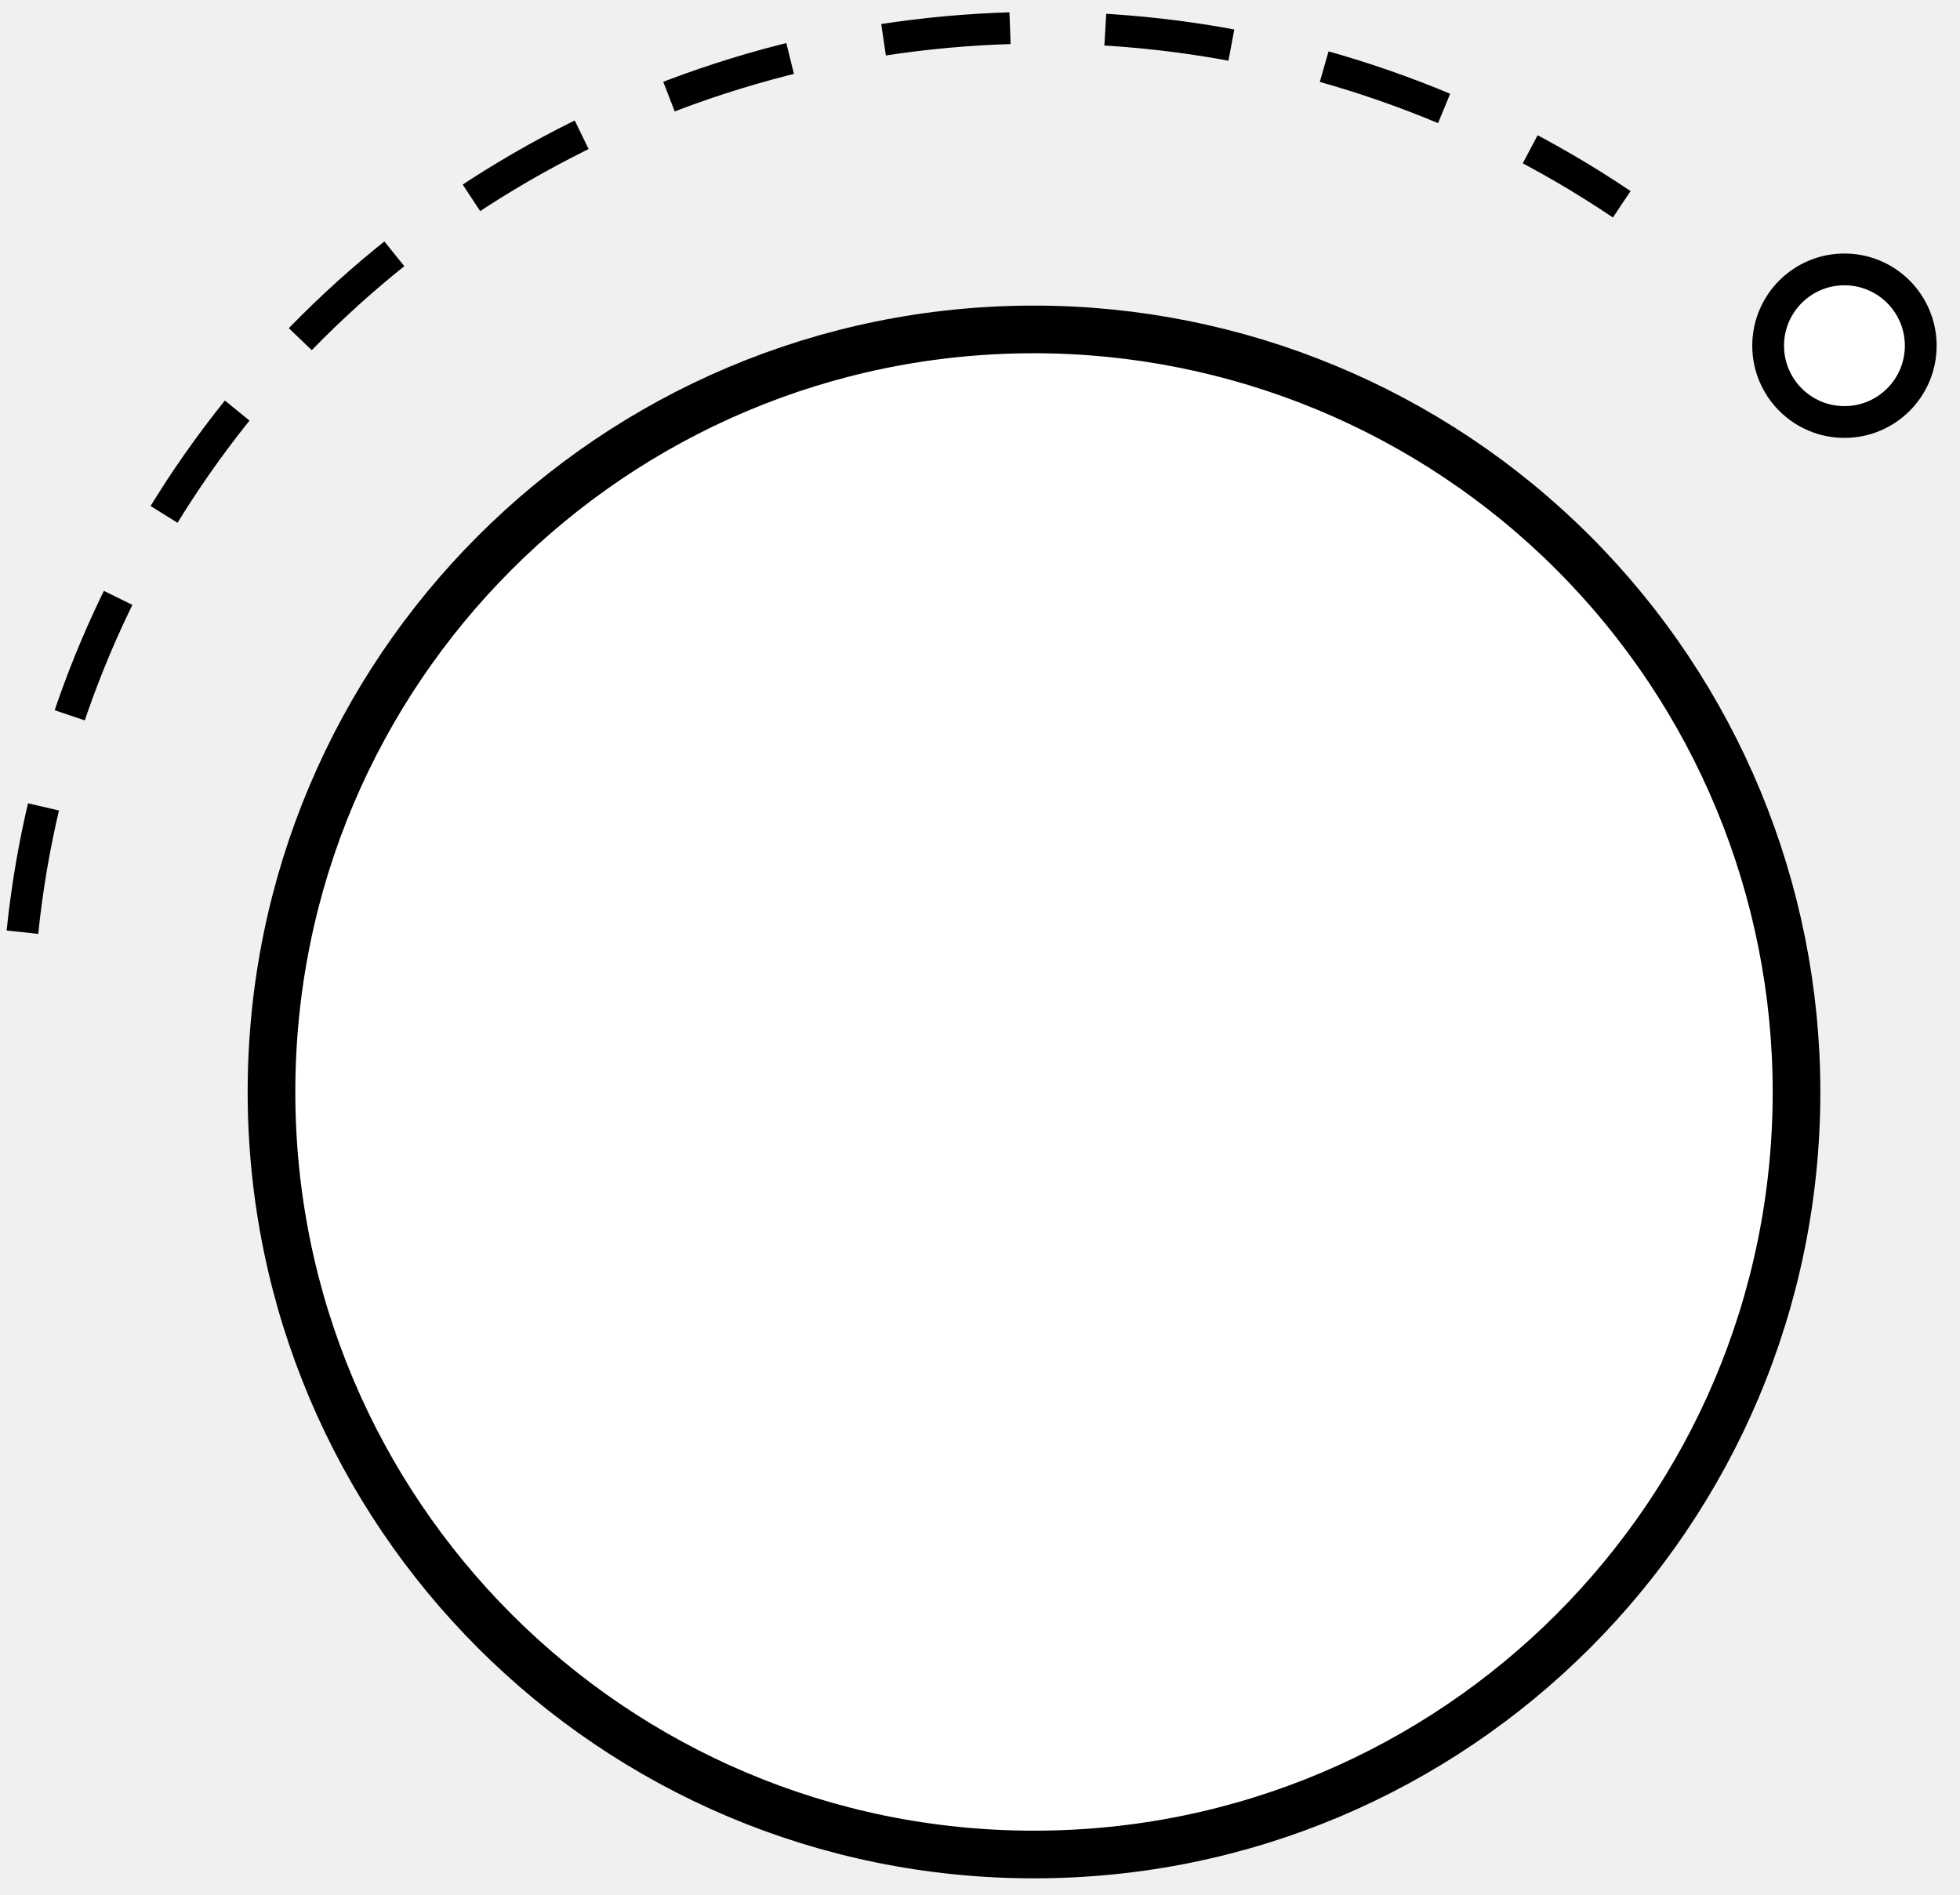
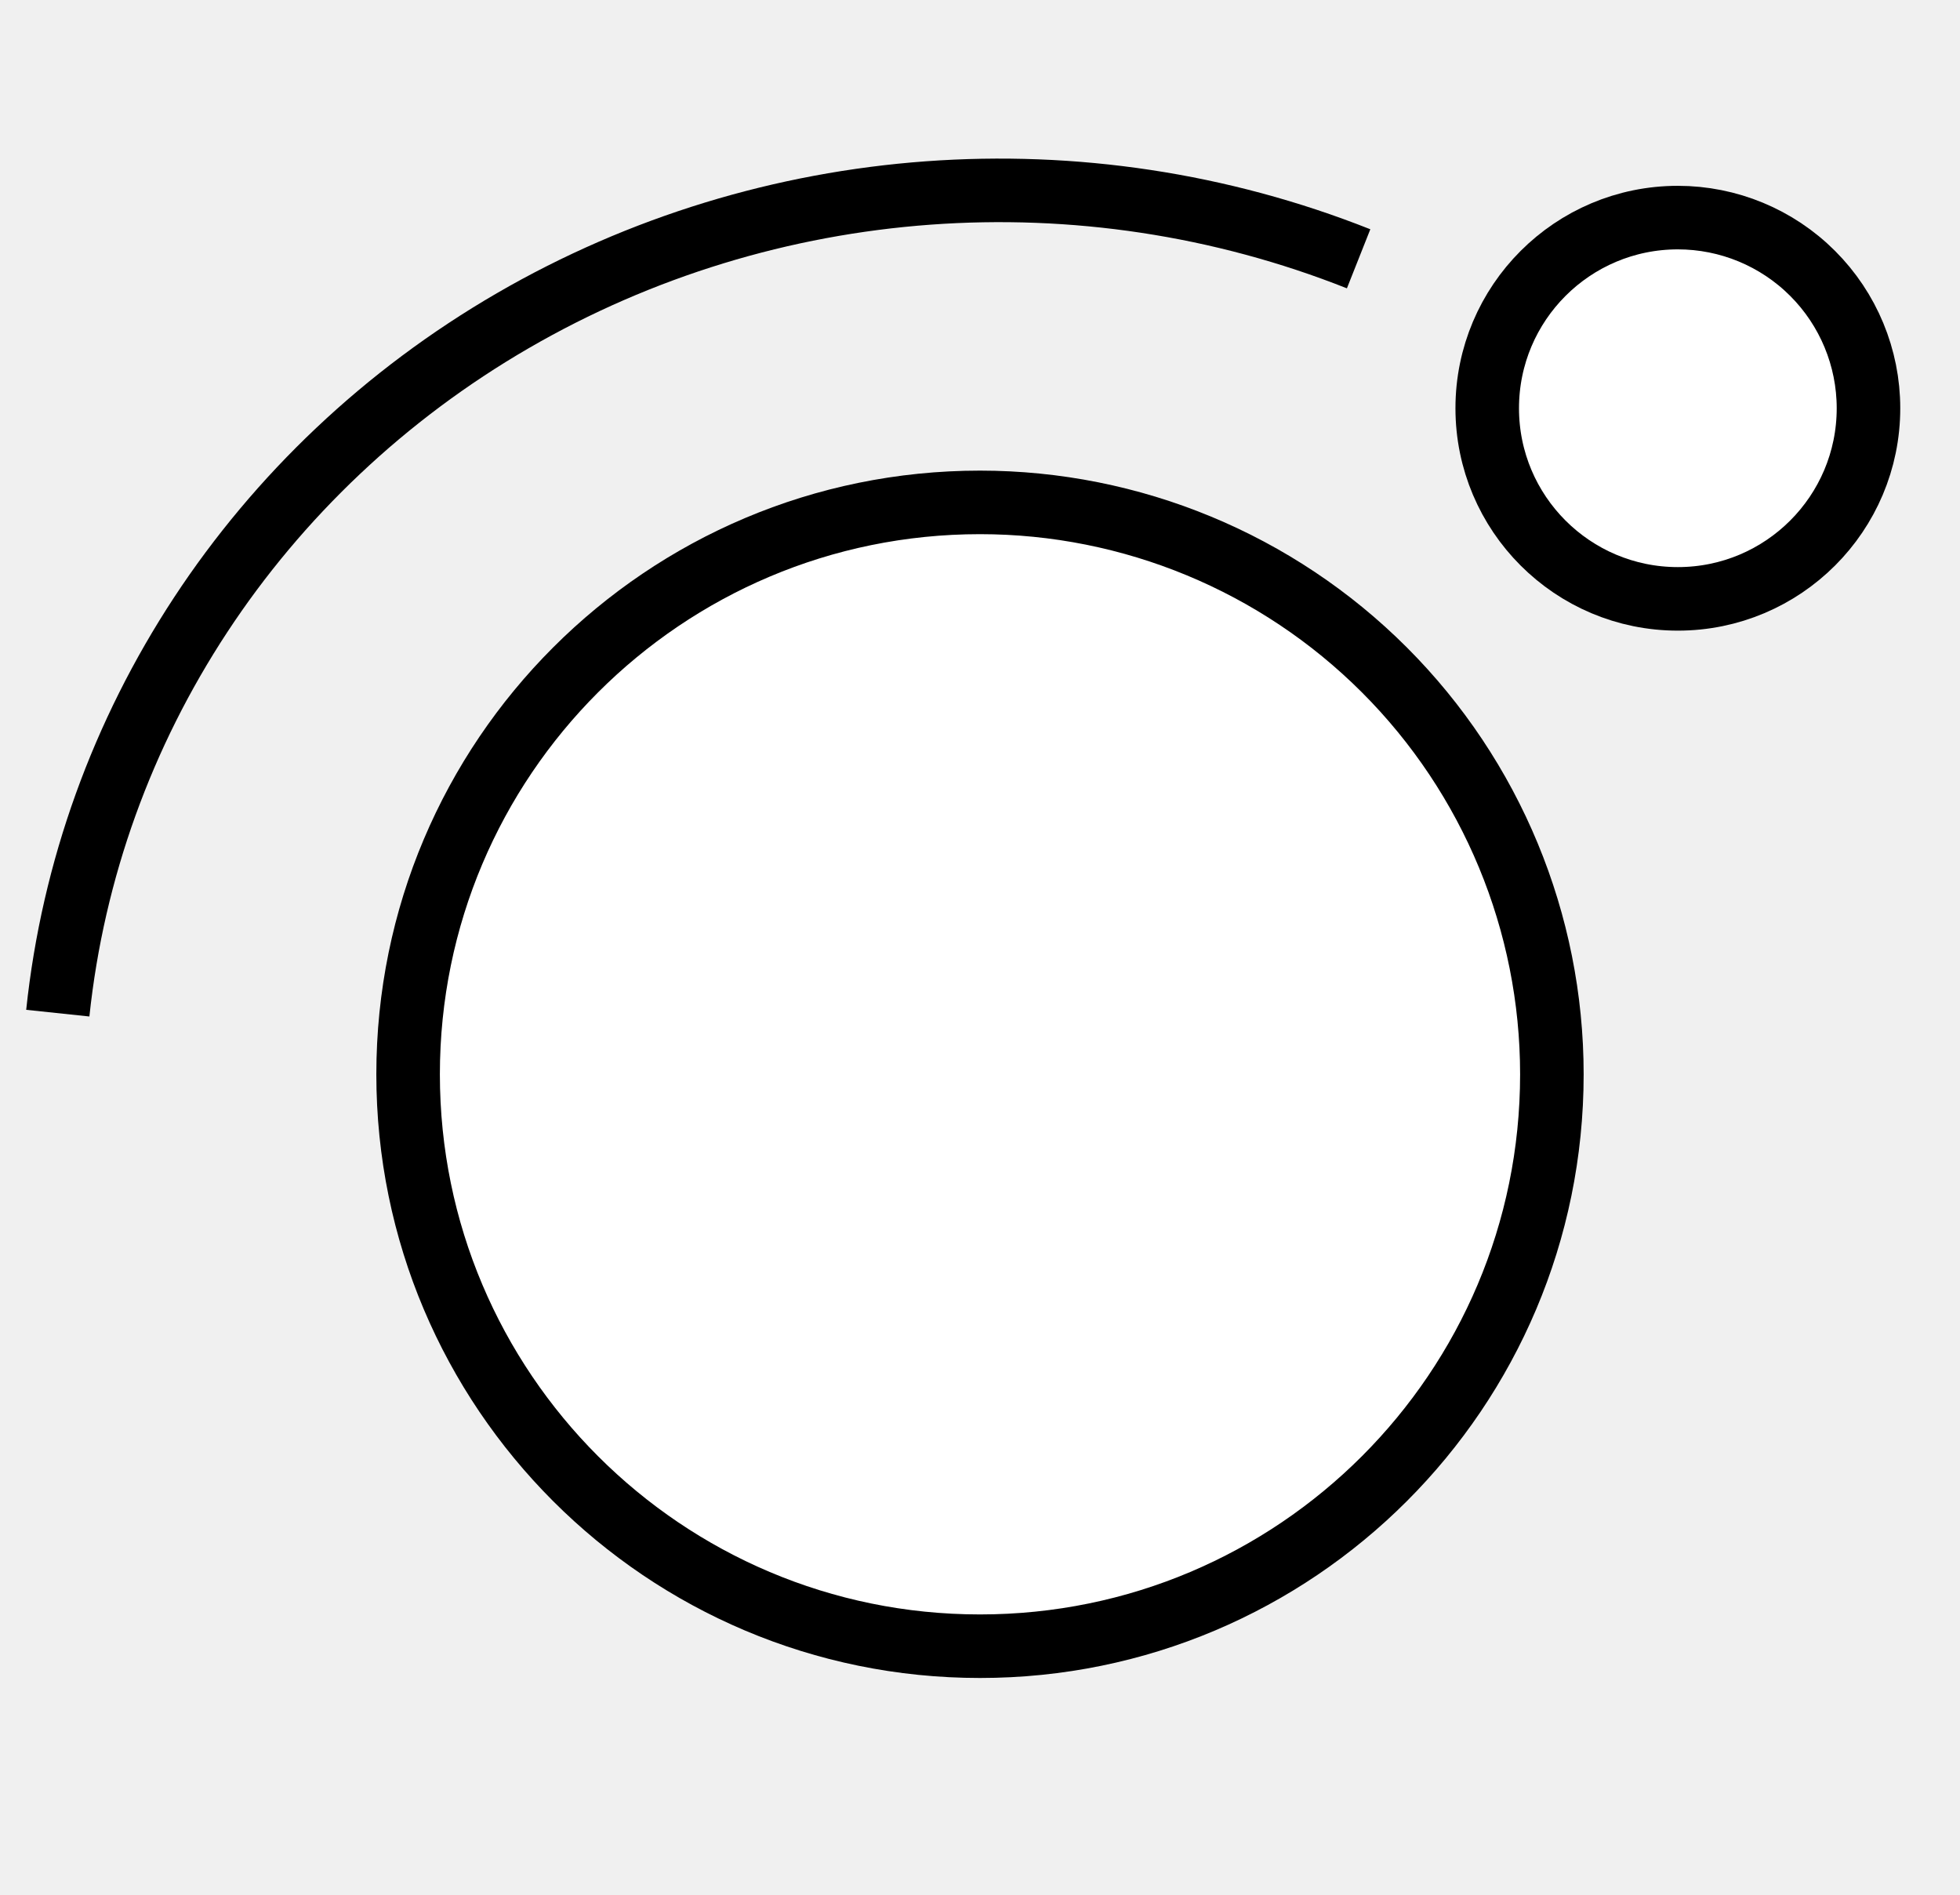
<svg xmlns="http://www.w3.org/2000/svg" version="1.1" viewBox="0.0 0.0 123.381 119.247" fill="none" stroke="none" stroke-linecap="square" stroke-miterlimit="10">
  <clipPath id="p.0">
    <path d="m0 0l123.381 0l0 119.247l-123.381 0l0 -119.247z" clip-rule="nonzero" />
  </clipPath>
  <g clip-path="url(#p.0)">
    <path fill="#000000" fill-opacity="0.0" d="m0 0l123.381 0l0 119.247l-123.381 0z" fill-rule="evenodd" />
-     <path fill="#ffffff" d="m17.09 68.736l0 0c0 -26.51 21.49 -48.0 48.0 -48.0l0 0c12.73 0 24.939 5.057 33.941 14.059c9.002 9.002 14.059 21.211 14.059 33.941l0 0c0 26.51 -21.49 48.0 -48.0 48.0l0 0c-26.51 0 -48.0 -21.49 -48.0 -48.0z" fill-rule="evenodd" />
-     <path stroke="#000000" stroke-width="3.0" stroke-linejoin="round" stroke-linecap="butt" d="m17.09 68.736l0 0c0 -26.51 21.49 -48.0 48.0 -48.0l0 0c12.73 0 24.939 5.057 33.941 14.059c9.002 9.002 14.059 21.211 14.059 33.941l0 0c0 26.51 -21.49 48.0 -48.0 48.0l0 0c-26.51 0 -48.0 -21.49 -48.0 -48.0z" fill-rule="evenodd" />
-     <path fill="#000000" fill-opacity="0.0" d="m1.413 58.676l0 0c2.279 -22.24 16.354 -41.649 37.024 -51.056c20.67 -9.407 44.866 -7.416 63.649 5.238l-36.508 52.146z" fill-rule="evenodd" />
-     <path fill="#000000" fill-opacity="0.0" d="m1.413 58.676l0 0c2.279 -22.24 16.354 -41.649 37.024 -51.056c20.67 -9.407 44.866 -7.416 63.649 5.238" fill-rule="evenodd" />
-     <path stroke="#000000" stroke-width="2.0" stroke-linejoin="round" stroke-linecap="butt" stroke-dasharray="8.0,6.0" d="m1.413 58.676l0 0c2.279 -22.24 16.354 -41.649 37.024 -51.056c20.67 -9.407 44.866 -7.416 63.649 5.238" fill-rule="evenodd" />
-     <path fill="#ffffff" d="m111.304 21.761l0 0c0 -2.653 2.15 -4.803 4.803 -4.803l0 0c1.274 0 2.496 0.506 3.396 1.407c0.901 0.901 1.407 2.122 1.407 3.396l0 0c0 2.653 -2.15 4.803 -4.803 4.803l0 0c-2.653 0 -4.803 -2.15 -4.803 -4.803z" fill-rule="evenodd" />
-     <path stroke="#000000" stroke-width="2.0" stroke-linejoin="round" stroke-linecap="butt" d="m111.304 21.761l0 0c0 -2.653 2.15 -4.803 4.803 -4.803l0 0c1.274 0 2.496 0.506 3.396 1.407c0.901 0.901 1.407 2.122 1.407 3.396l0 0c0 2.653 -2.15 4.803 -4.803 4.803l0 0c-2.653 0 -4.803 -2.15 -4.803 -4.803z" fill-rule="evenodd" />
+     <path fill="#000000" fill-opacity="0.0" d="m3.638 63.775l0 0c1.907 -18.085 12.522 -34.24 28.642 -43.588c16.12 -9.347 35.854 -10.792 53.244 -3.896l-22.603 53.331z" fill-rule="evenodd" />
+     <path fill="#000000" fill-opacity="0.0" d="m3.638 63.775l0 0c1.907 -18.085 12.522 -34.24 28.642 -43.588c16.12 -9.347 35.854 -10.792 53.244 -3.896" fill-rule="evenodd" />
+     <path stroke="#000000" stroke-width="4.0" stroke-linejoin="round" stroke-linecap="butt" d="m3.638 63.775l0 0c1.907 -18.085 12.522 -34.24 28.642 -43.588c16.12 -9.347 35.854 -10.792 53.244 -3.896" fill-rule="evenodd" />
+     <path fill="#ffffff" d="m25.69 67.624l0 0c0 -19.882 16.118 -36.0 36.0 -36.0l0 0c9.548 0 18.705 3.793 25.456 10.544c6.751 6.751 10.544 15.908 10.544 25.456l0 0c0 19.882 -16.118 36.0 -36 36.0l0 0c-19.882 0 -36.0 -16.118 -36.0 -36.0z" fill-rule="evenodd" />
+     <path stroke="#000000" stroke-width="4.0" stroke-linejoin="round" stroke-linecap="butt" d="m25.69 67.624l0 0c0 -19.882 16.118 -36.0 36.0 -36.0l0 0c9.548 0 18.705 3.793 25.456 10.544c6.751 6.751 10.544 15.908 10.544 25.456l0 0c0 19.882 -16.118 36.0 -36 36.0l0 0c-19.882 0 -36.0 -16.118 -36.0 -36.0z" fill-rule="evenodd" />
+     <path fill="#ffffff" d="m93.62 25.697l0 0c0 -6.627 5.373 -12 12.0 -12l0 0c3.183 0 6.235 1.264 8.485 3.515c2.25 2.25 3.515 5.303 3.515 8.485l0 0c0 6.627 -5.373 12.0 -12.0 12.0l0 0c-6.627 0 -12.0 -5.373 -12.0 -12.0z" fill-rule="evenodd" />
+     <path stroke="#000000" stroke-width="4.0" stroke-linejoin="round" stroke-linecap="butt" d="m93.62 25.697l0 0c0 -6.627 5.373 -12 12.0 -12l0 0c3.183 0 6.235 1.264 8.485 3.515c2.25 2.25 3.515 5.303 3.515 8.485l0 0c0 6.627 -5.373 12.0 -12.0 12.0l0 0c-6.627 0 -12.0 -5.373 -12.0 -12.0z" fill-rule="evenodd" />
  </g>
</svg>
